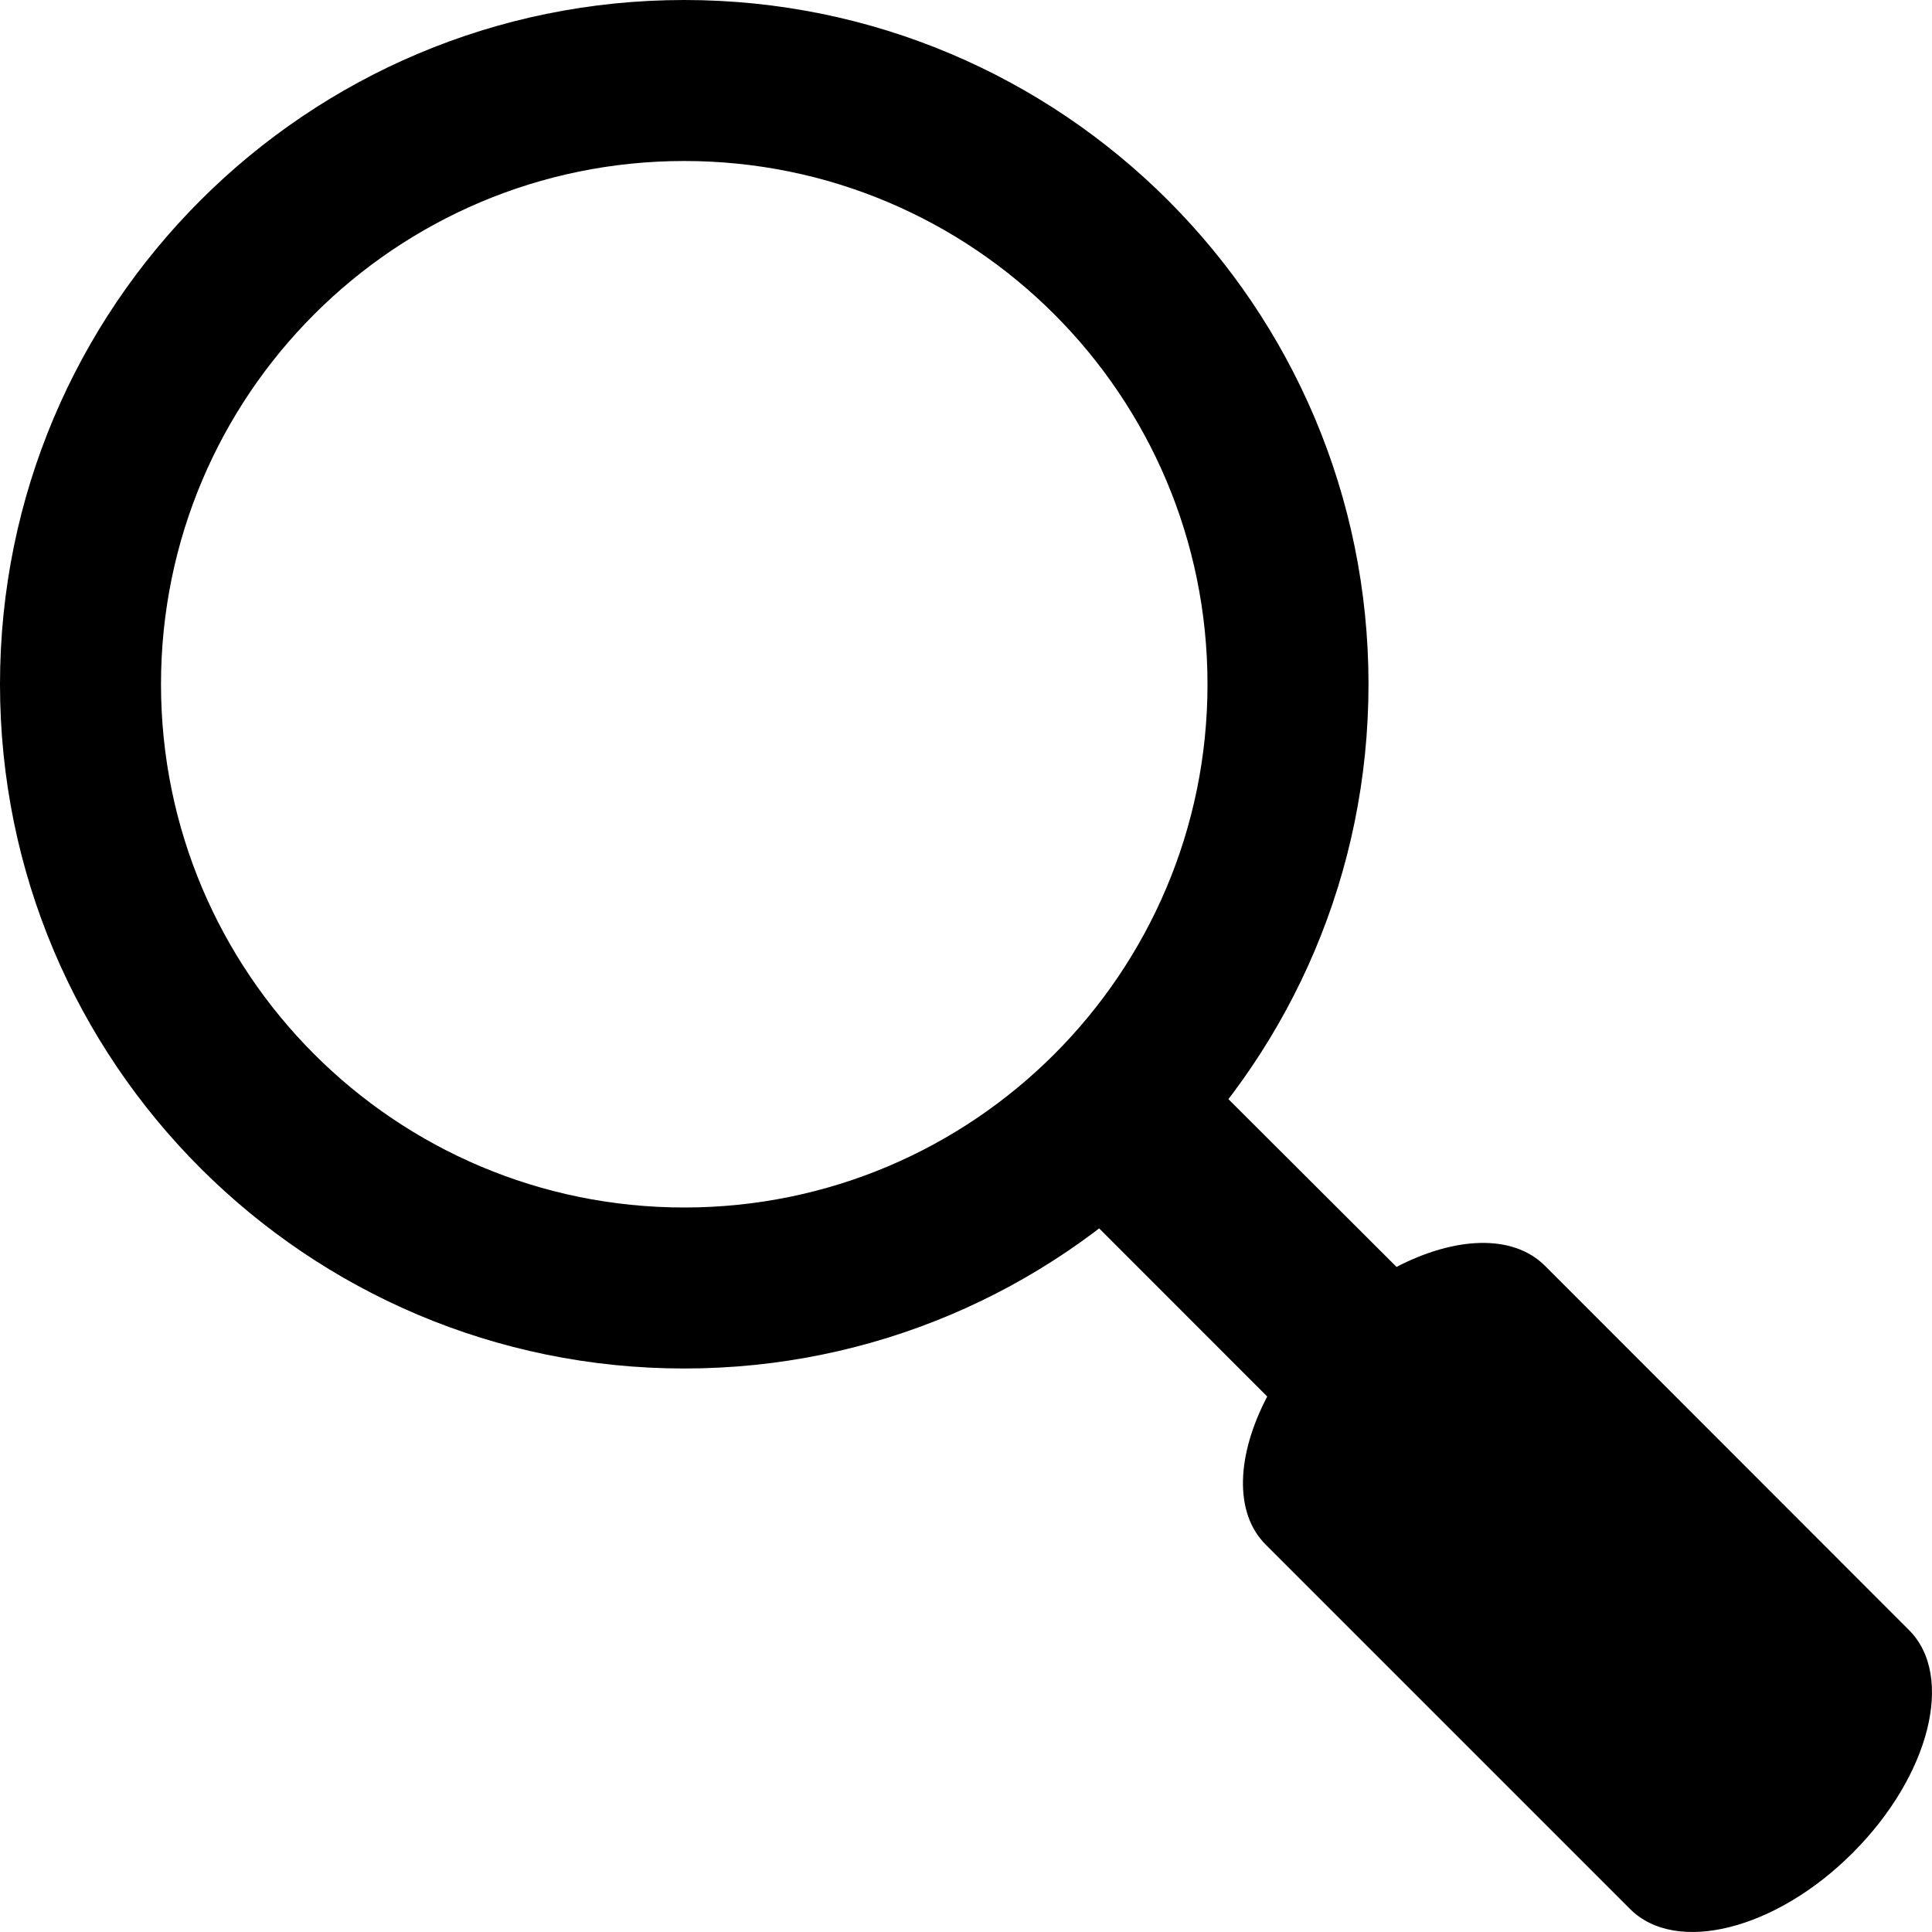
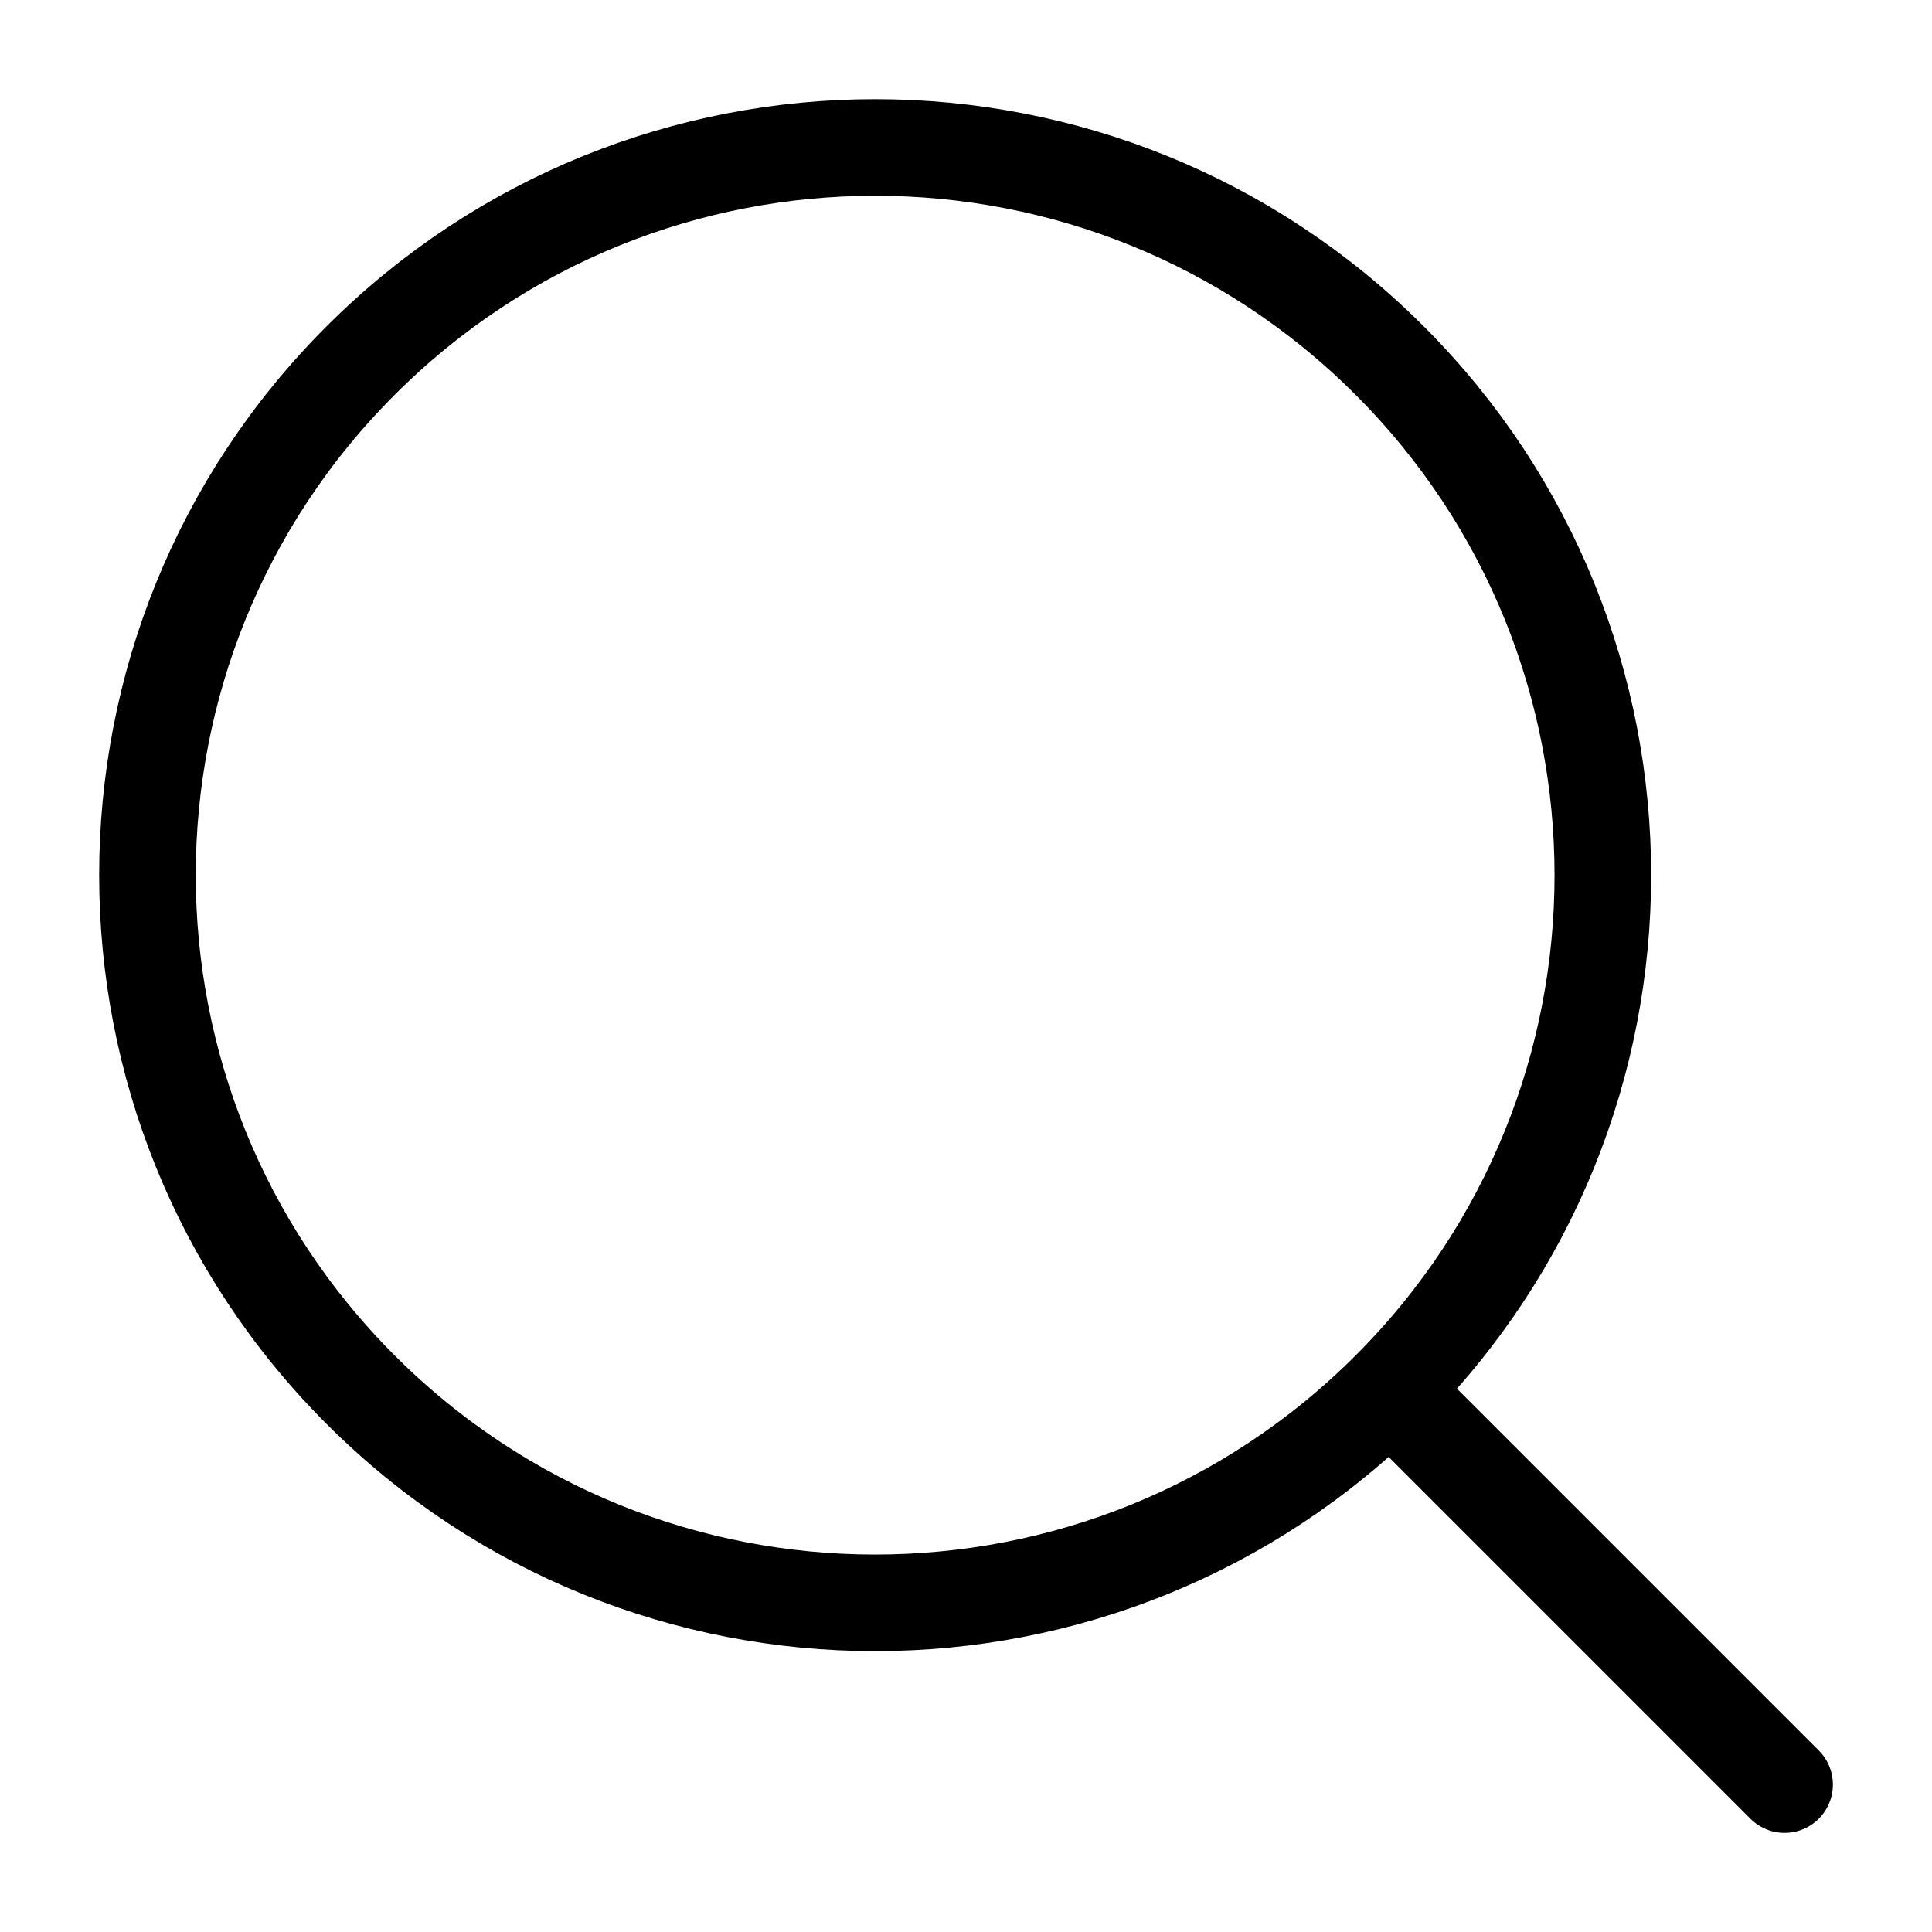
- <svg xmlns="http://www.w3.org/2000/svg" fill="#000000" viewBox="0 0 24 24" width="24px" height="24px">
-   <path d="M 13.262 14.867 L 15.742 17.348 C 15.363 18.07 15.324 18.789 15.723 19.188 L 20.25 23.715 C 20.82 24.285 22.062 23.973 23.016 23.016 C 23.973 22.059 24.285 20.82 23.715 20.25 L 19.191 15.723 C 18.789 15.324 18.07 15.363 17.348 15.738 L 14.867 13.262 Z M 8.5 0 C 3.805 0 0 3.805 0 8.5 C 0 13.195 3.805 17 8.5 17 C 13.195 17 17 13.195 17 8.5 C 17 3.805 13.195 0 8.5 0 Z M 8.5 15 C 4.91 15 2 12.09 2 8.5 C 2 4.91 4.91 2 8.5 2 C 12.09 2 15 4.91 15 8.5 C 15 12.09 12.09 15 8.5 15 Z" />
+ <svg width="20" height="20" class="DocSearch-Search-Icon" viewBox="0 0 20 20">
+   <path d="M14.386 14.386l4.088 4.088-4.088-4.088c-2.942 2.942-7.712 2.942-10.653 0-2.942-2.942-2.942-7.712 0-10.653 2.942-2.942 7.712-2.942 10.653 0 2.942 2.942 2.942 7.712 0 10.653z" stroke="currentColor" fill="none" fill-rule="evenodd" stroke-linecap="round" stroke-linejoin="round" />
</svg>
